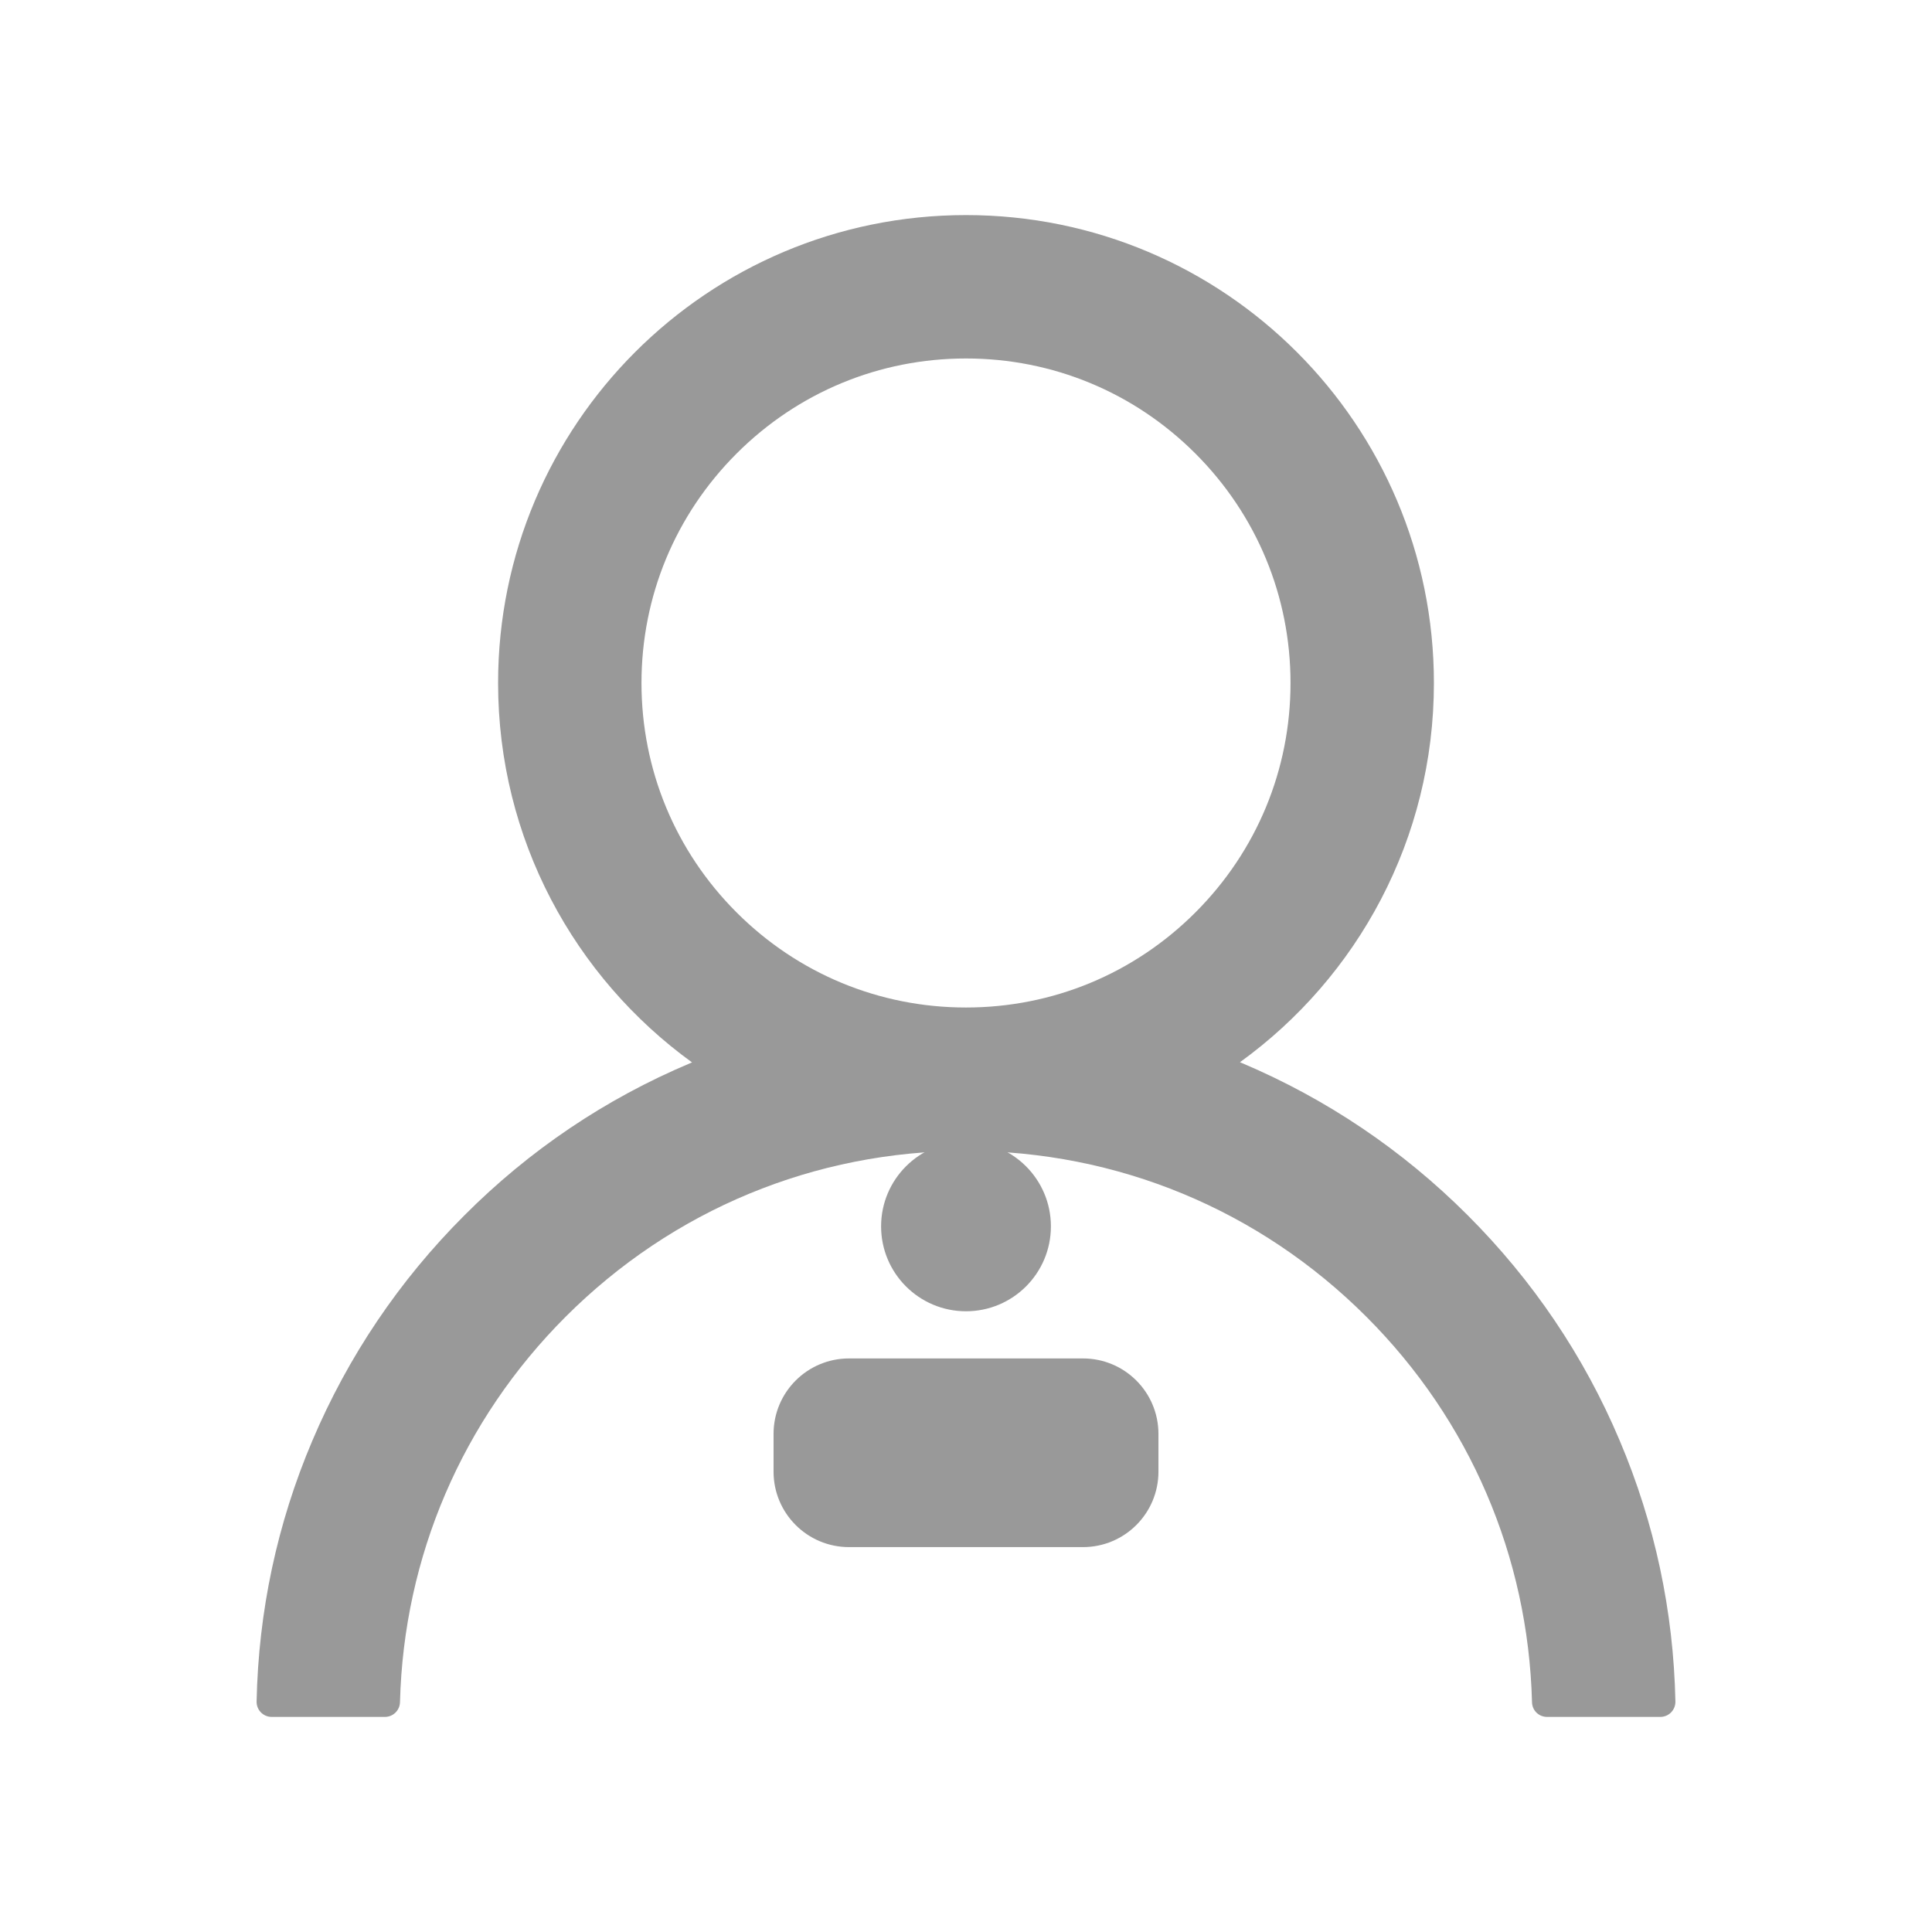
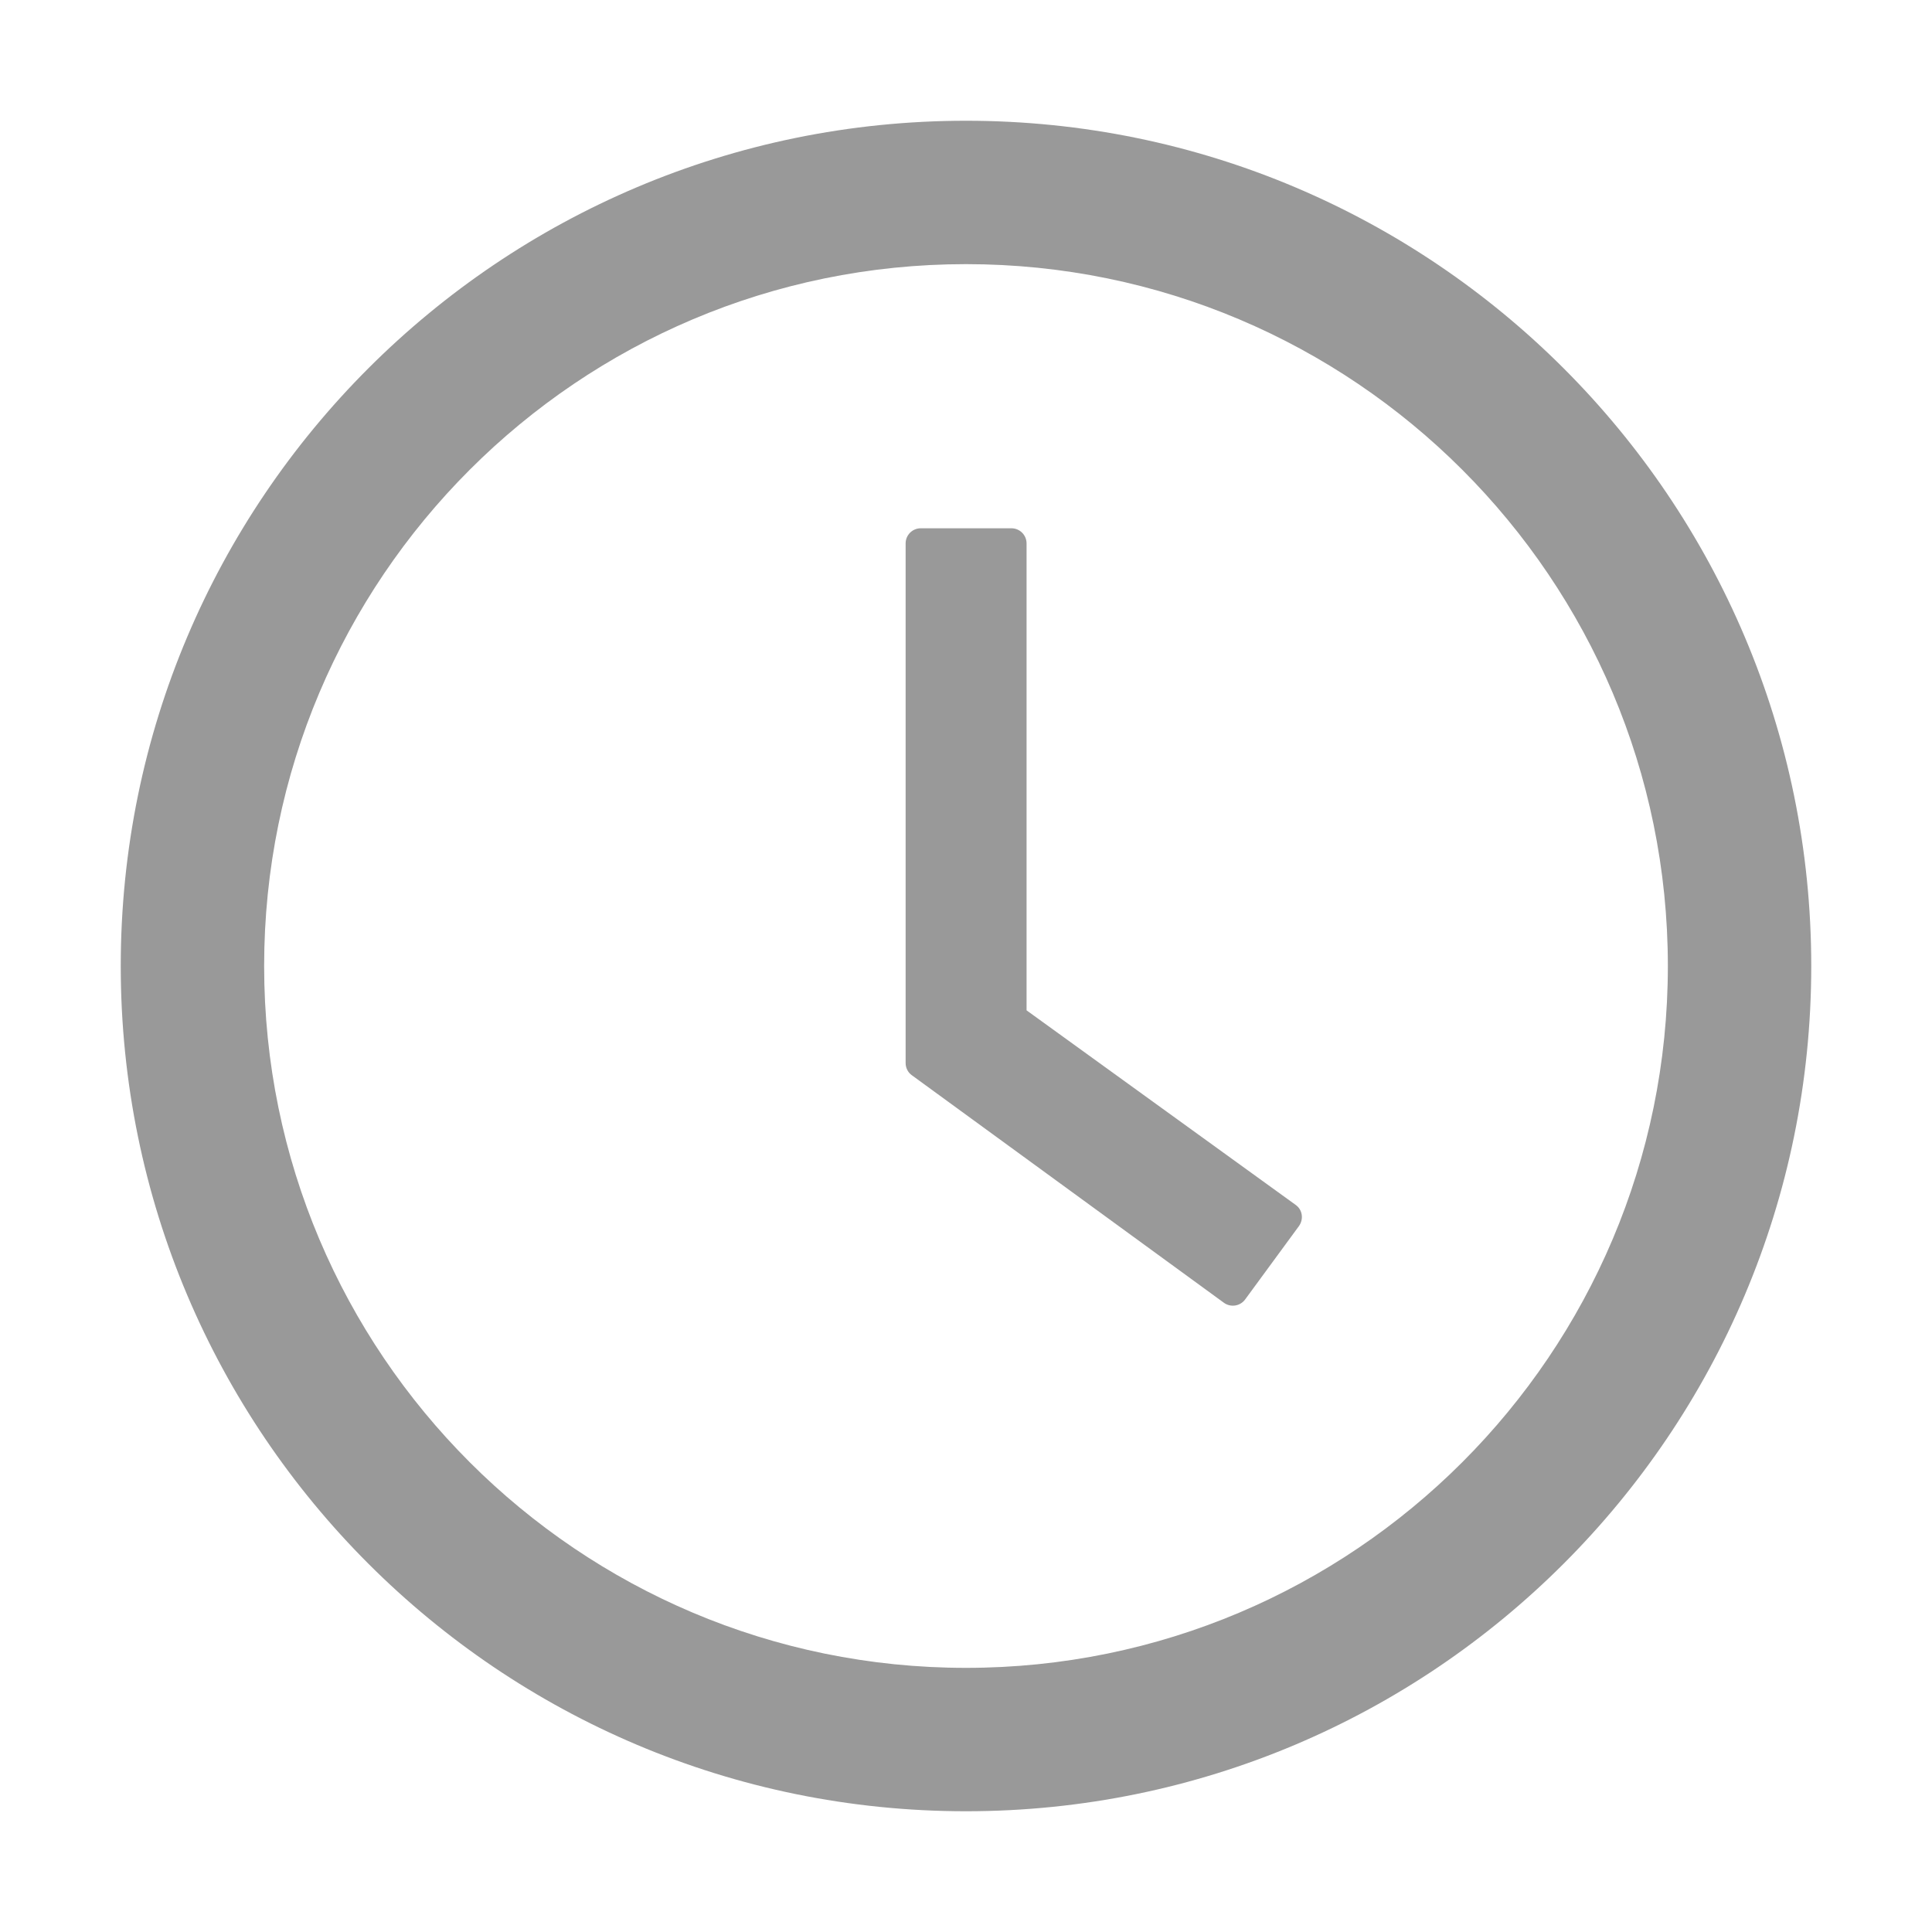
- <svg xmlns="http://www.w3.org/2000/svg" t="1682409600000" class="icon" viewBox="0 0 1024 1024" version="1.1">
-   <path d="M858.5 763.6c-18.9-44.8-46.1-85-80.6-119.5-34.5-34.5-74.7-61.6-119.5-80.6-0.4-0.2-0.8-0.3-1.2-0.5C719.5 518 760 444.7 760 362c0-137-111-248-248-248S264 225 264 362c0 82.7 40.5 156 102.8 201.1-0.4 0.2-0.8 0.3-1.2 0.5-44.8 18.9-85 46-119.5 80.6-34.5 34.5-61.6 74.7-80.6 119.5C146.9 807.5 137 854 136 901.8c-0.1 4.5 3.5 8.2 8 8.2h60c4.4 0 7.9-3.5 8-7.8 2-77.2 33-149.5 87.8-204.3 56.7-56.7 132-87.9 212.2-87.9s155.5 31.2 212.2 87.9C779 752.7 810 825 812 902.2c0.1 4.4 3.6 7.8 8 7.8h60c4.5 0 8.1-3.7 8-8.2-1-47.8-10.9-94.3-29.5-138.2zM512 534c-45.9 0-89.1-17.9-121.6-50.4S340 407.9 340 362c0-45.9 17.9-89.1 50.4-121.6S466.1 190 512 190s89.1 17.9 121.6 50.4S684 316.1 684 362c0 45.9-17.9 89.1-50.4 121.6S557.9 534 512 534z" fill="#999999" />
-   <circle cx="512" cy="650" r="45" fill="#999999" />
-   <path d="M450 720h124c22.1 0 40 17.9 40 40v20c0 22.1-17.9 40-40 40H450c-22.1 0-40-17.9-40-40v-20c0-22.1 17.9-40 40-40z" fill="#999999" />
+ <svg xmlns="http://www.w3.org/2000/svg" width="24" height="24" viewBox="0 0 1024 1024">
+   <path fill="#999" d="M512 64C264.6 64 64 264.6 64 512s200.6 448 448 448 448-200.6 448-448S759.4 64 512 64zm0 820c-205.4 0-372-166.6-372-372s166.6-372 372-372 372 166.6 372 372-166.6 372-372 372z" />
+   <path fill="#999" d="M686.7 638.6L544.1 535.5V288c0-4.4-3.6-8-8-8H488c-4.4 0-8 3.6-8 8v275.4c0 2.6 1.2 5 3.3 6.5l165.4 120.6c3.6 2.6 8.6 1.8 11.2-1.7l28.6-39c2.6-3.7 1.8-8.7-1.8-11.2z" />
</svg>
